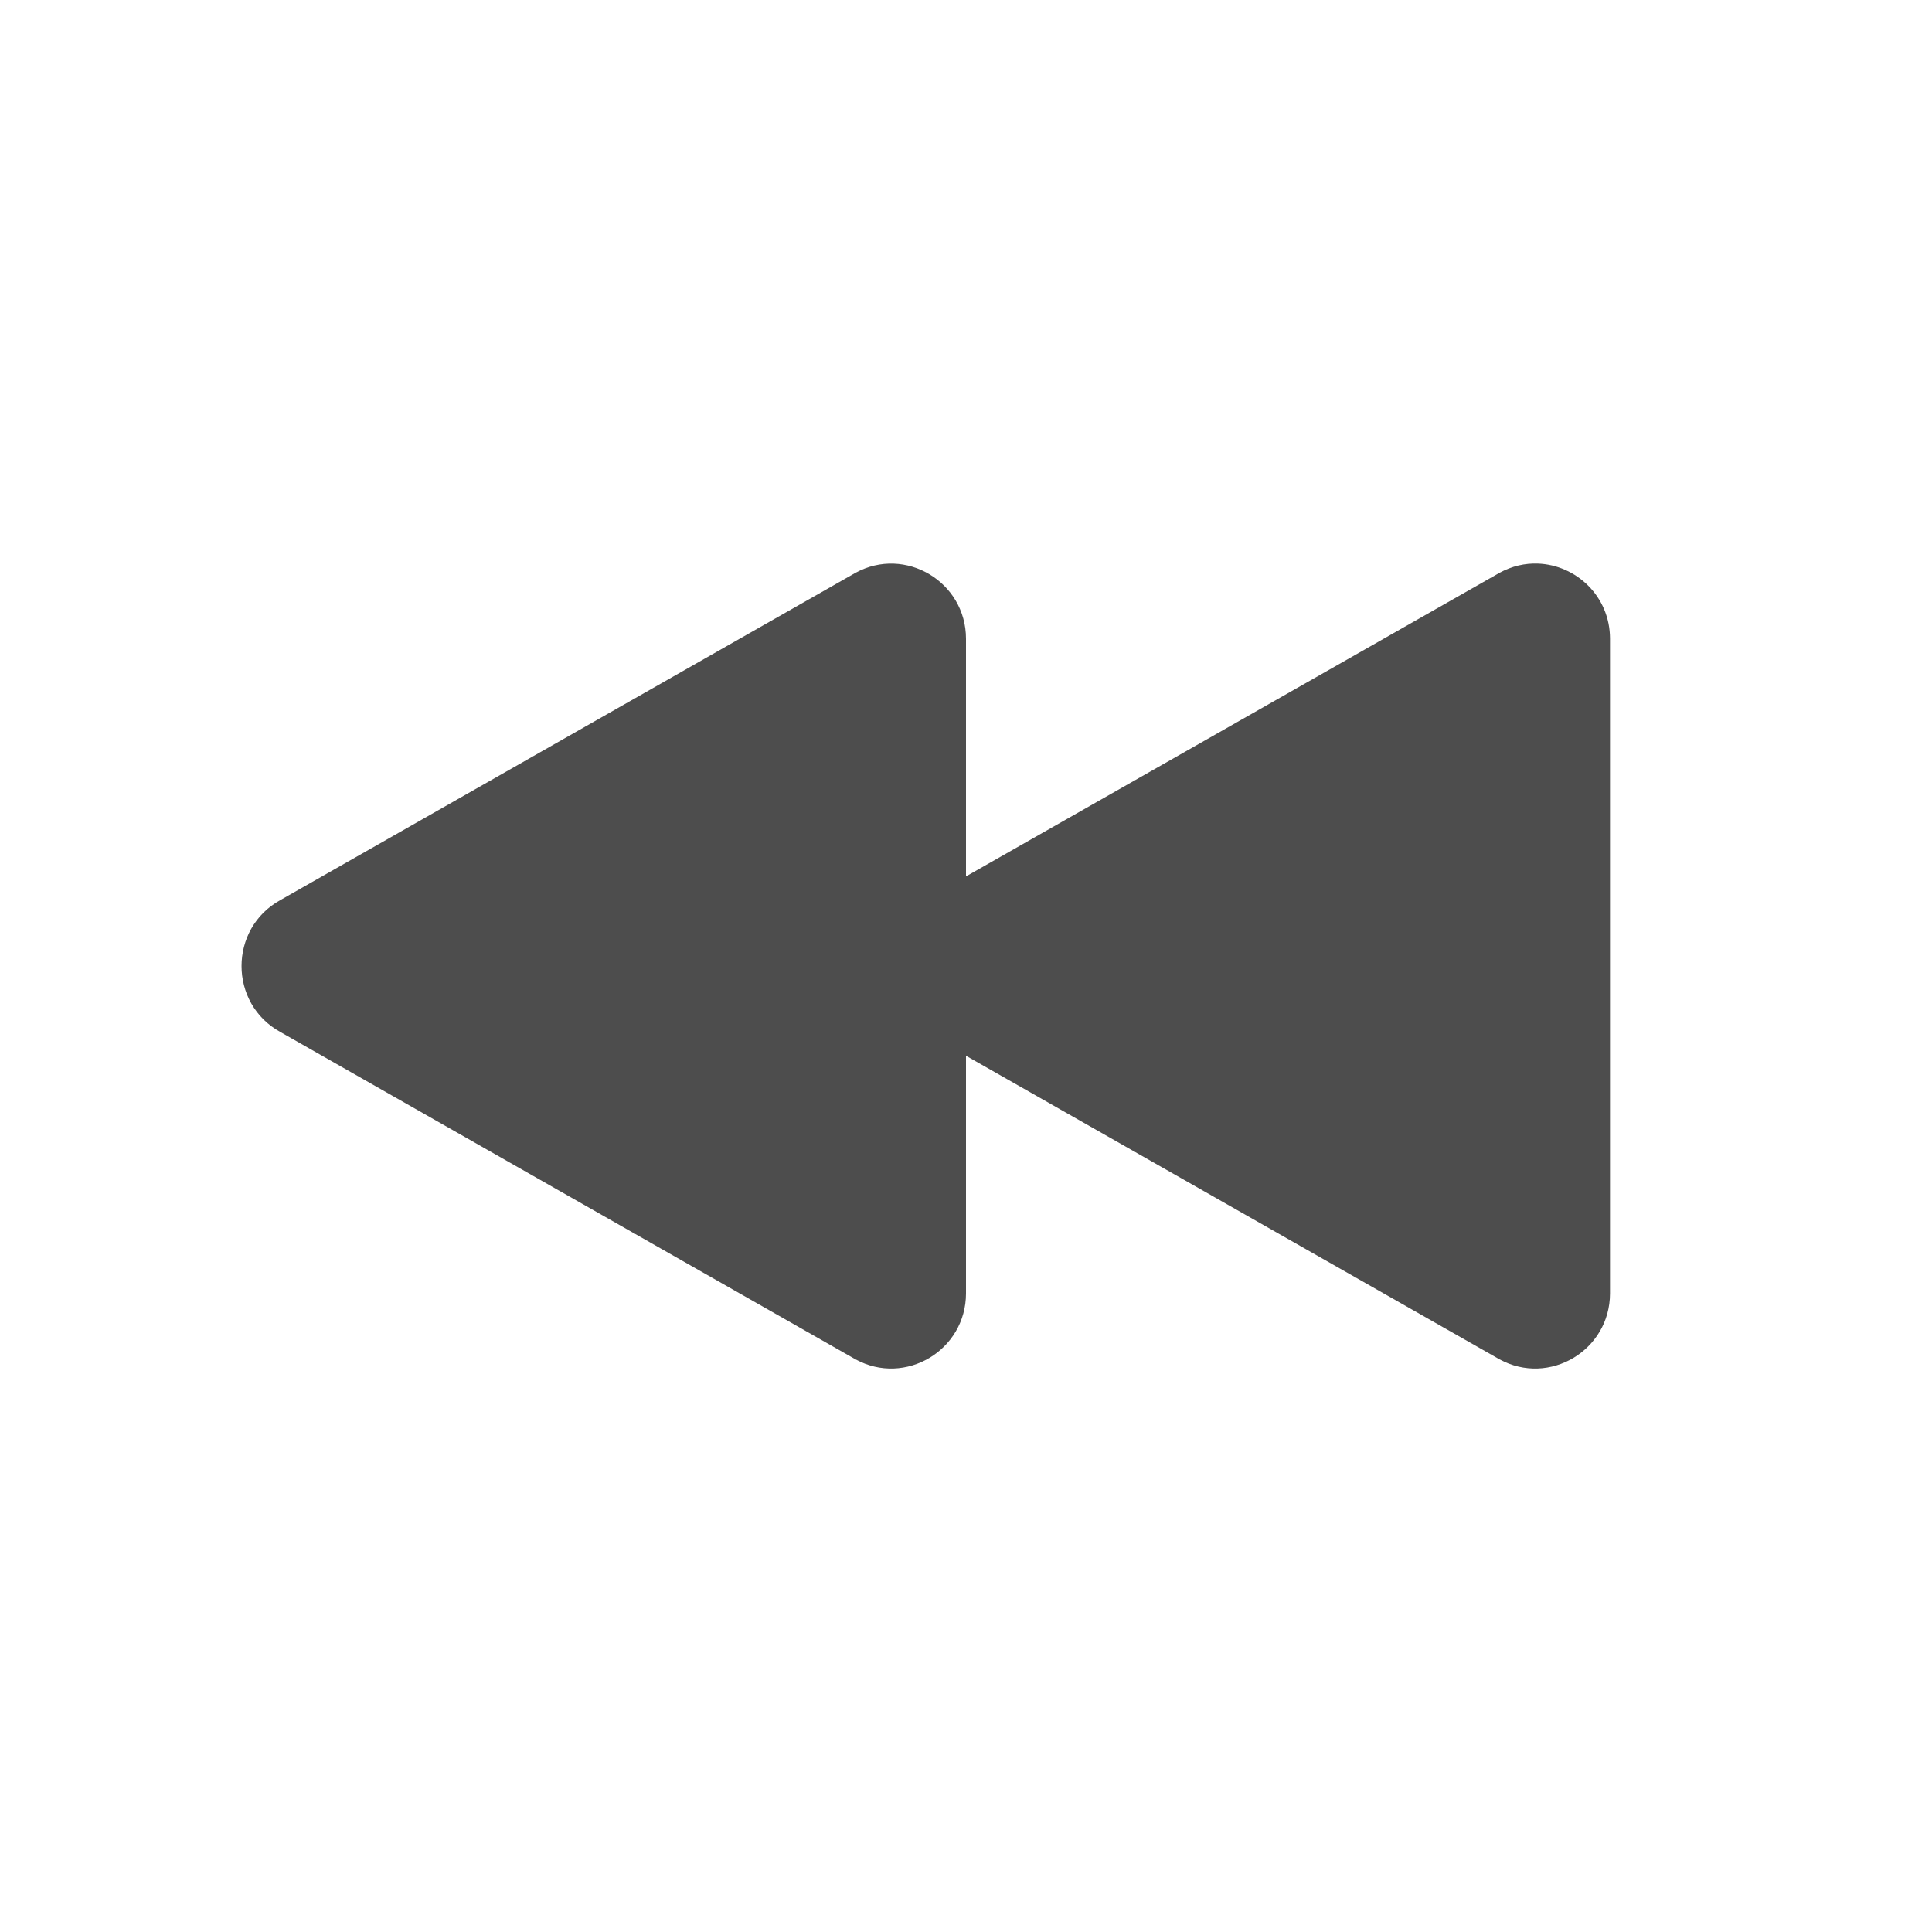
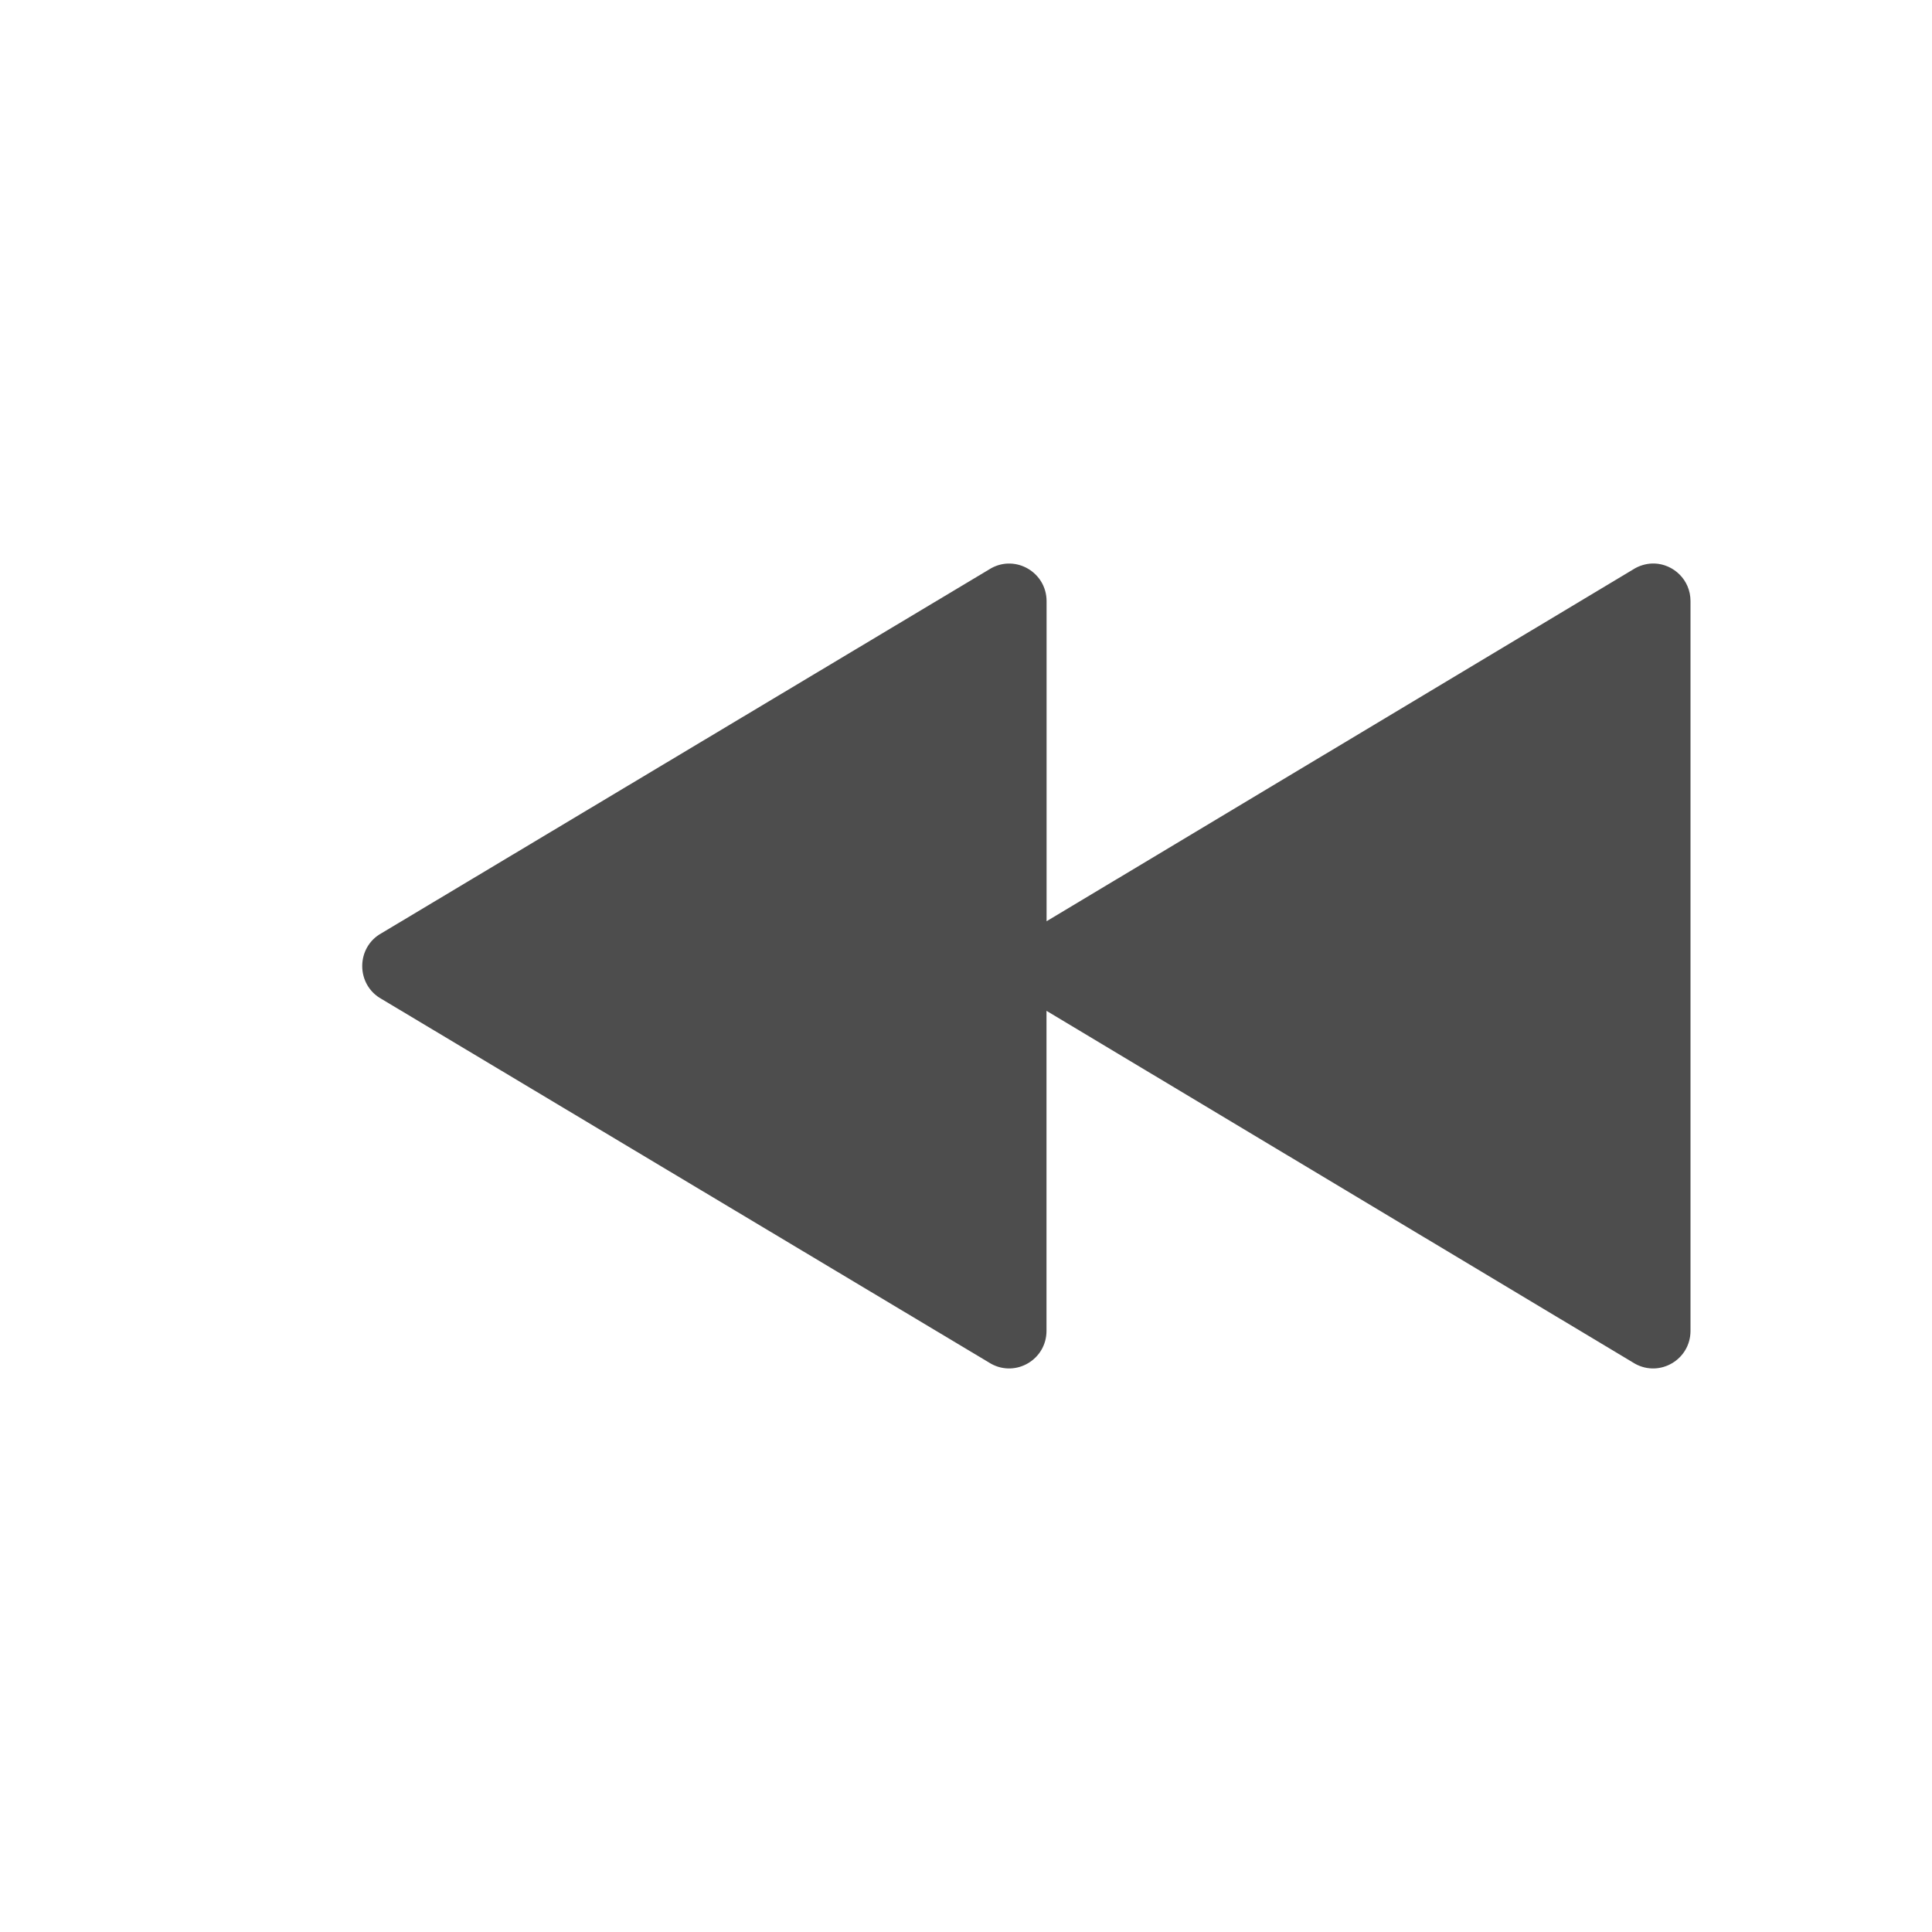
<svg xmlns="http://www.w3.org/2000/svg" width="24" height="24" viewBox="0 0 24 24" version="1.1" id="svg5">
  <defs id="defs2">
    <style id="current-color-scheme" type="text/css">
         .ColorScheme-Text { color:#4d4d4d; }
        </style>
  </defs>
-   <path id="path924" style="fill:currentColor;fill-opacity:1;stroke-width:1.493;stroke-linecap:round;stroke-linejoin:round;stroke-miterlimit:1" class="ColorScheme-Text" d="m 19.104,7.001 c 0.473,0.017 0.896,0.403 0.896,0.934 v 8.133 c -0.001,0.707 -0.755,1.156 -1.373,0.818 l -6.627,-3.771 v 2.953 c -0.001,0.707 -0.755,1.156 -1.373,0.818 L 3.485,12.821 c -0.646,-0.354 -0.646,-1.287 0,-1.641 L 10.627,7.116 c 0.618,-0.338 1.372,0.111 1.373,0.818 v 2.953 l 6.627,-3.771 c 0.155,-0.085 0.319,-0.121 0.477,-0.115 z" />
+   <path id="path924" style="fill:currentColor;fill-opacity:1;stroke-width:0.746;stroke-linecap:round;stroke-linejoin:round;stroke-miterlimit:1" class="ColorScheme-Text" d="m 20.552,7 c 0.236,0.008 0.448,0.202 0.448,0.467 v 9.066 c -5.95e-4,0.354 -0.377,0.578 -0.687,0.409 l -7.313,-4.385 v 3.976 c -6.01e-4,0.354 -0.377,0.578 -0.687,0.409 L 4.742,12.411 c -0.323,-0.177 -0.323,-0.644 0,-0.82 L 12.314,7.058 c 0.309,-0.169 0.686,0.055 0.687,0.409 v 3.977 l 7.313,-4.386 c 0.077,-0.042 0.16,-0.06 0.238,-0.058 z" />
</svg>
